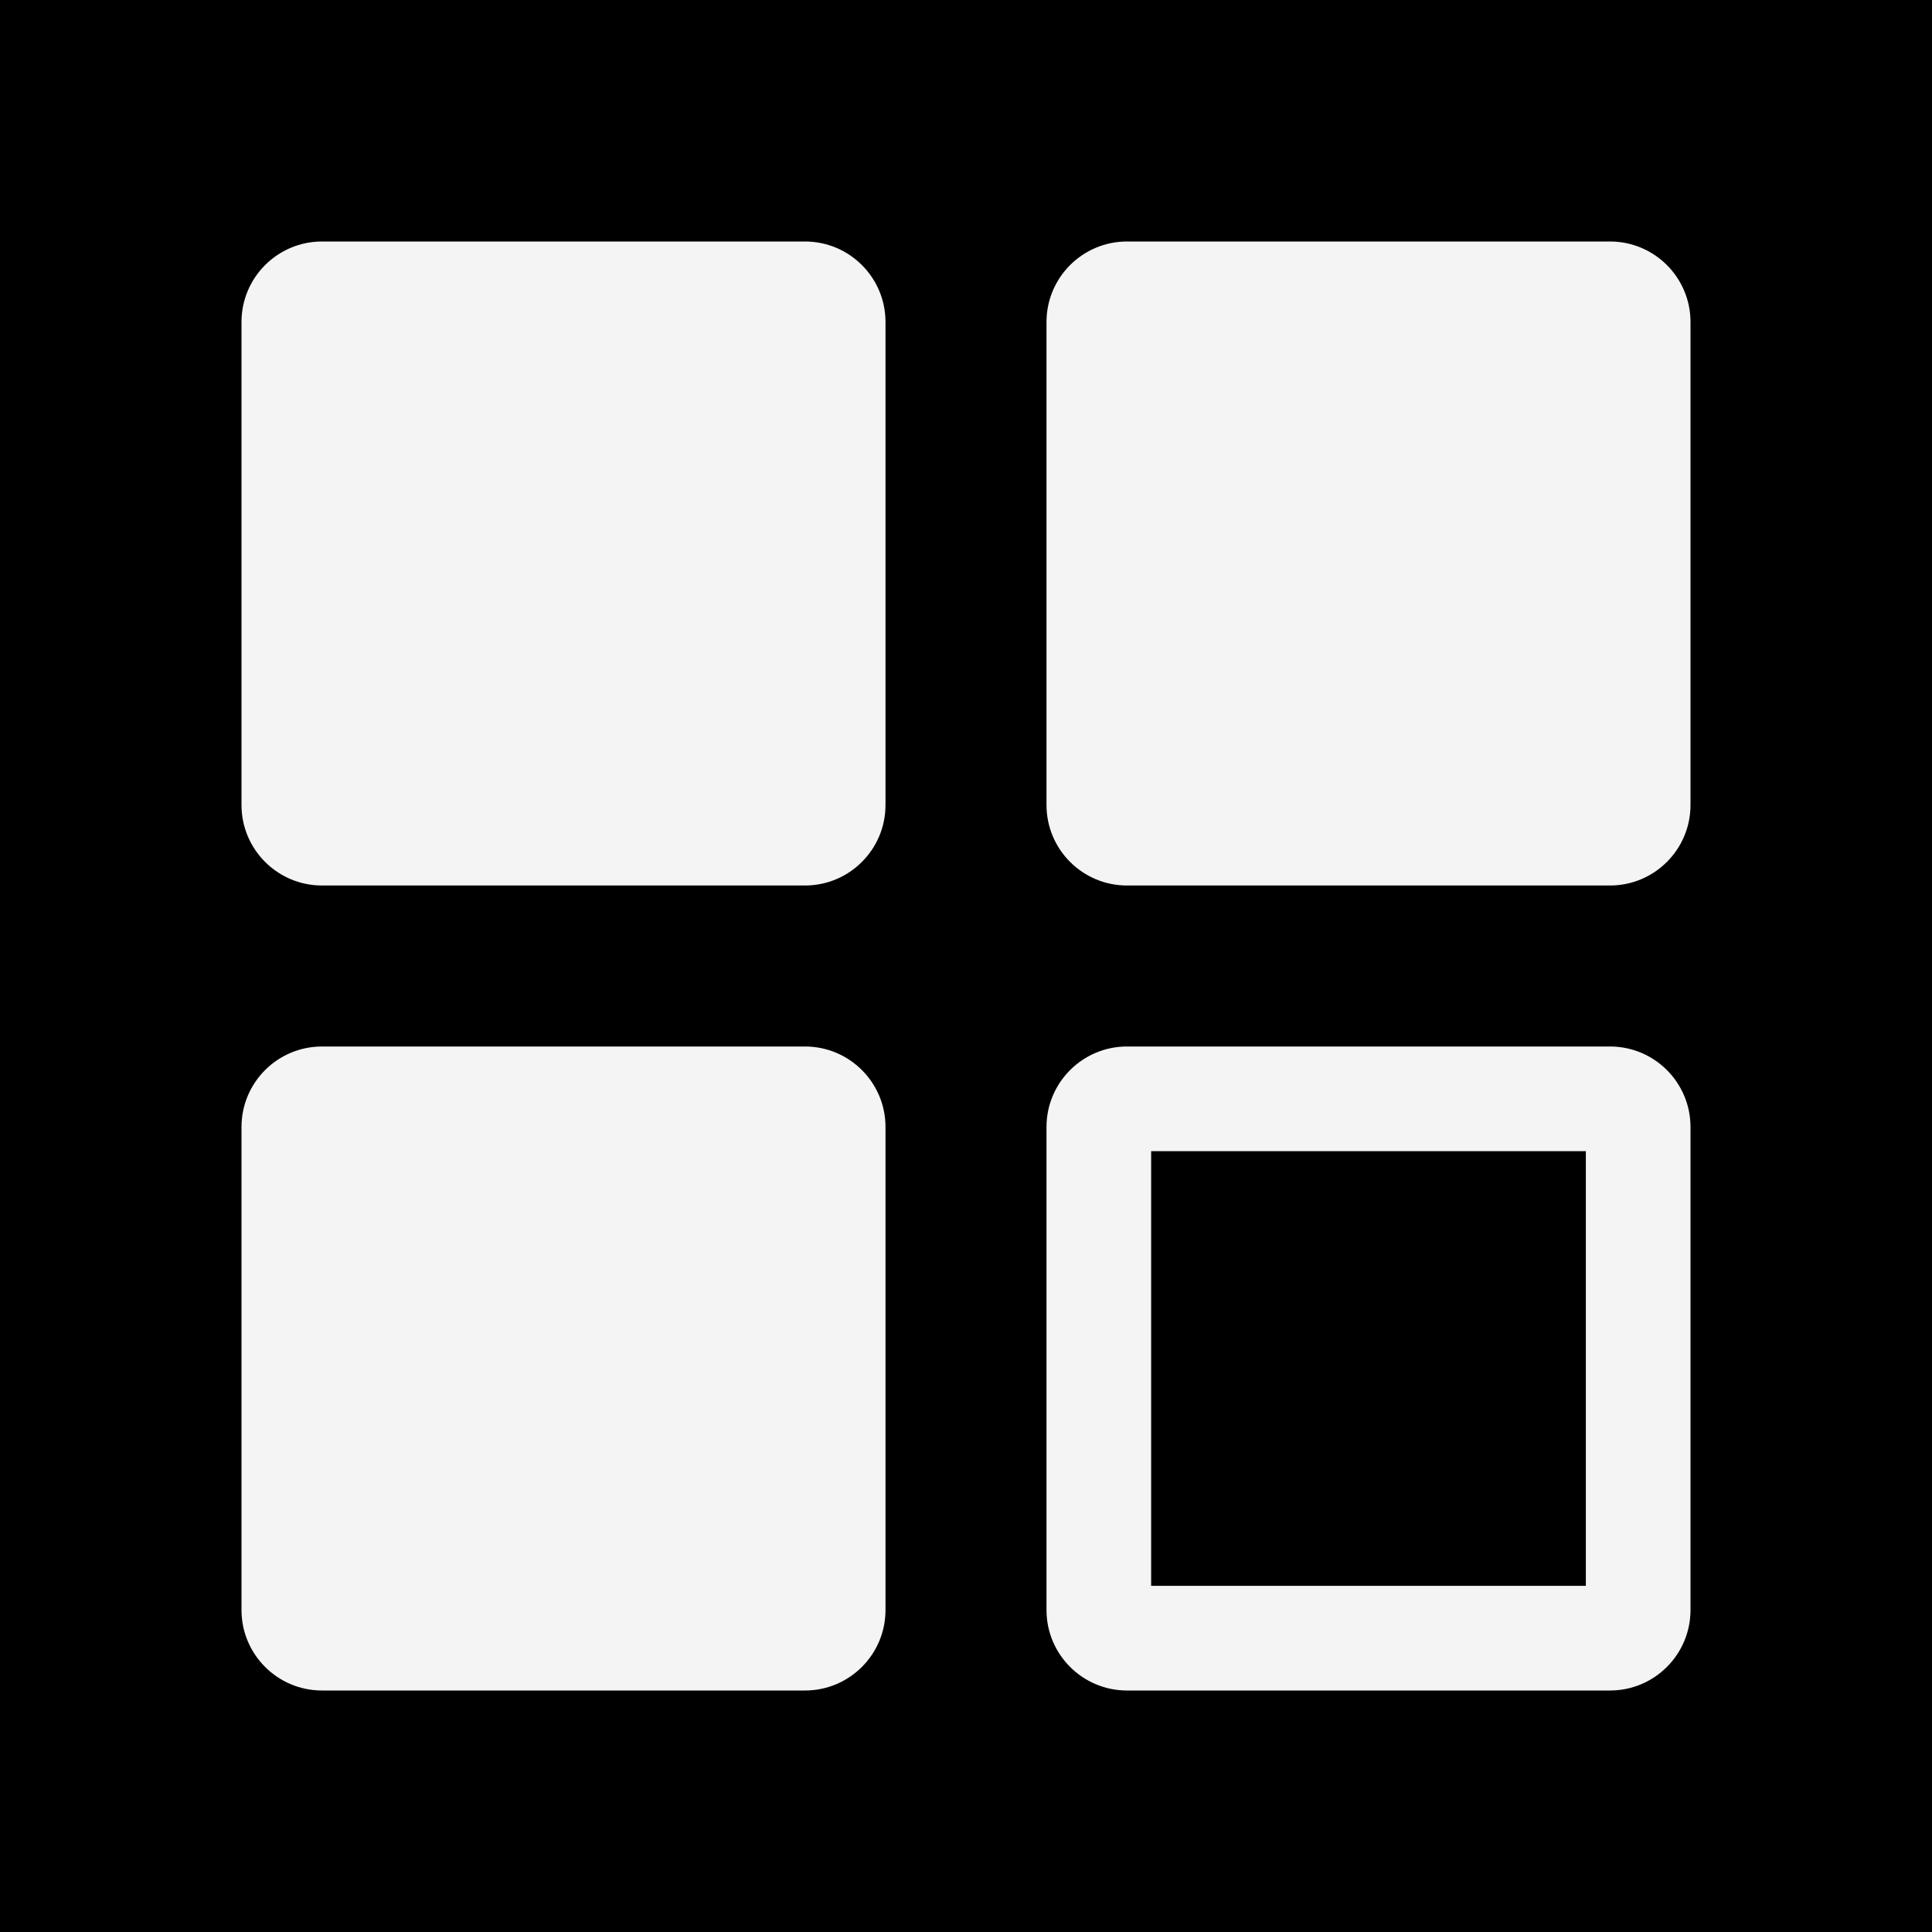
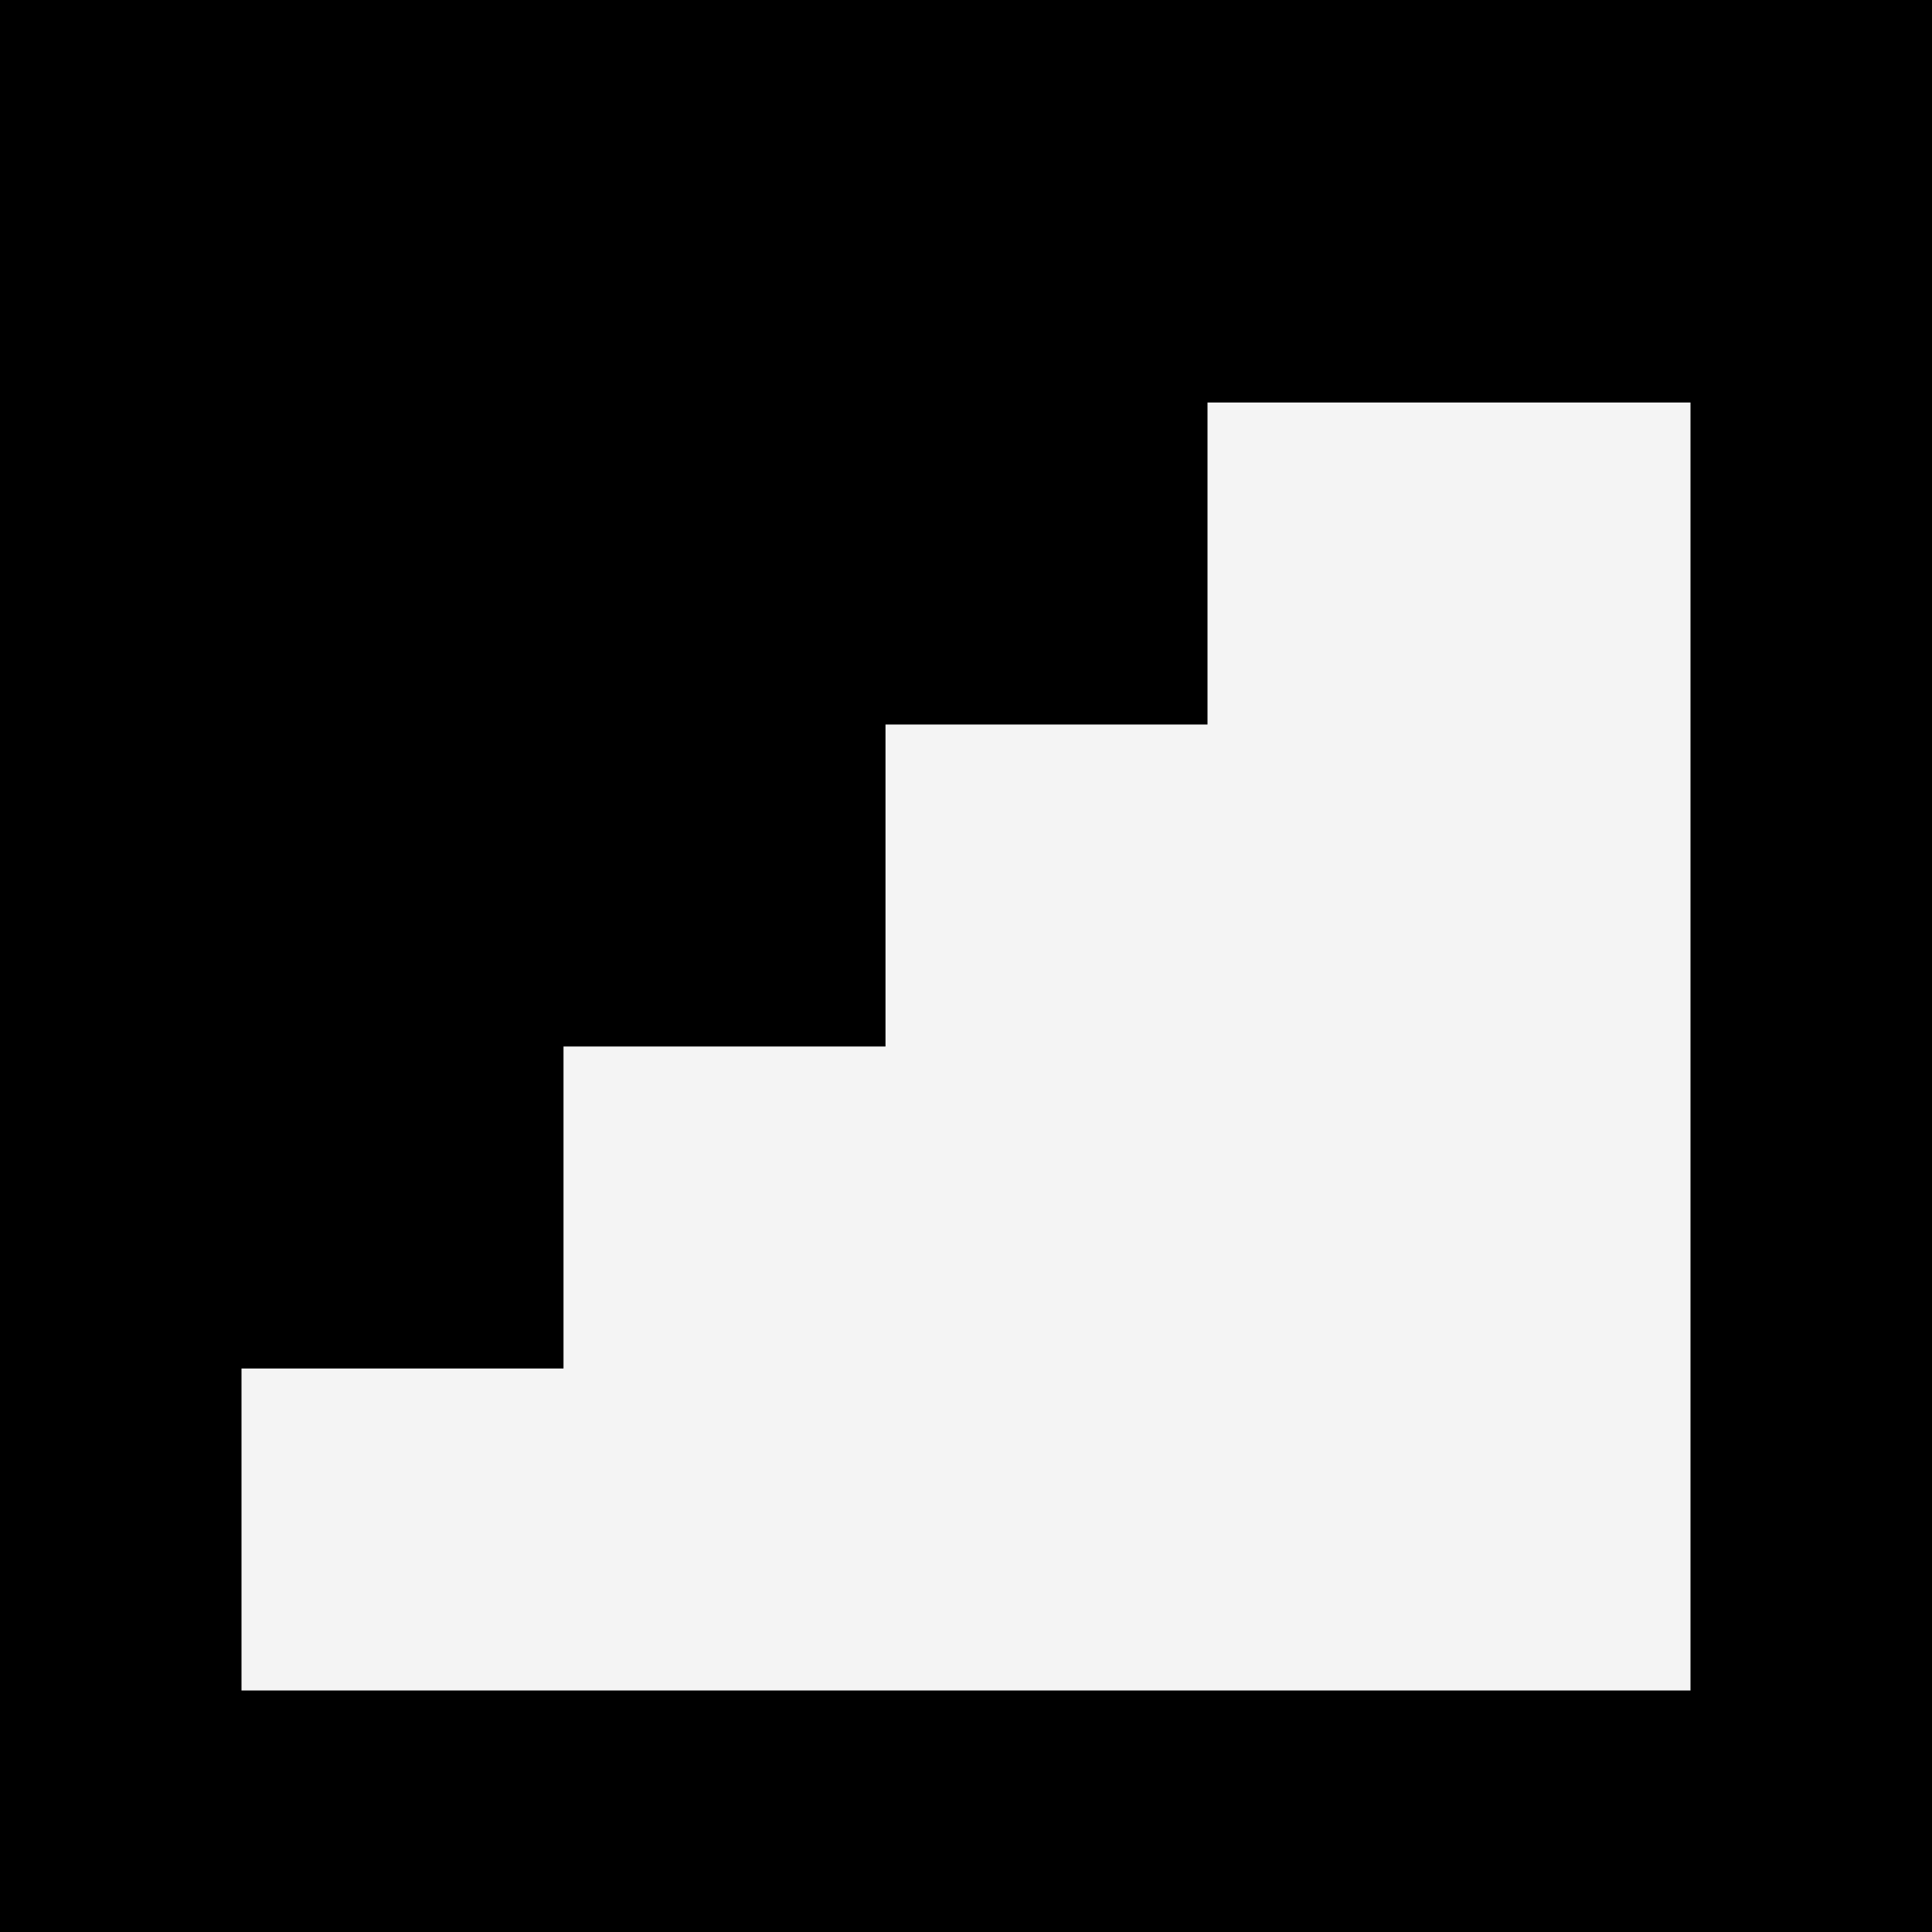
<svg xmlns="http://www.w3.org/2000/svg" width="24" height="24" viewBox="0 0 24 24" fill="none">
  <rect width="24" height="24" fill="#000000" />
-   <path d="M3 4C3 3.448 3.448 3 4 3H10C10.552 3 11 3.448 11 4V10C11 10.552 10.552 11 10 11H4C3.448 11 3 10.552 3 10V4Z" fill="#F4F4F4" />
-   <path d="M3 14C3 13.448 3.448 13 4 13H10C10.552 13 11 13.448 11 14V20C11 20.552 10.552 21 10 21H4C3.448 21 3 20.552 3 20V14Z" fill="#F4F4F4" />
-   <path d="M13 4C13 3.448 13.448 3 14 3H20C20.552 3 21 3.448 21 4V10C21 10.552 20.552 11 20 11H14C13.448 11 13 10.552 13 10V4Z" fill="#F4F4F4" />
-   <path fill-rule="evenodd" clip-rule="evenodd" d="M14.3 14.3V19.7H19.7V14.3H14.3ZM14 13C13.448 13 13 13.448 13 14V20C13 20.552 13.448 21 14 21H20C20.552 21 21 20.552 21 20V14C21 13.448 20.552 13 20 13H14Z" fill="#F4F4F4" />
+   <path fill-rule="evenodd" clip-rule="evenodd" d="M3 21V17H7V13H11V9H15V5H21V21H3Z" fill="#F4F4F4" />
</svg>
